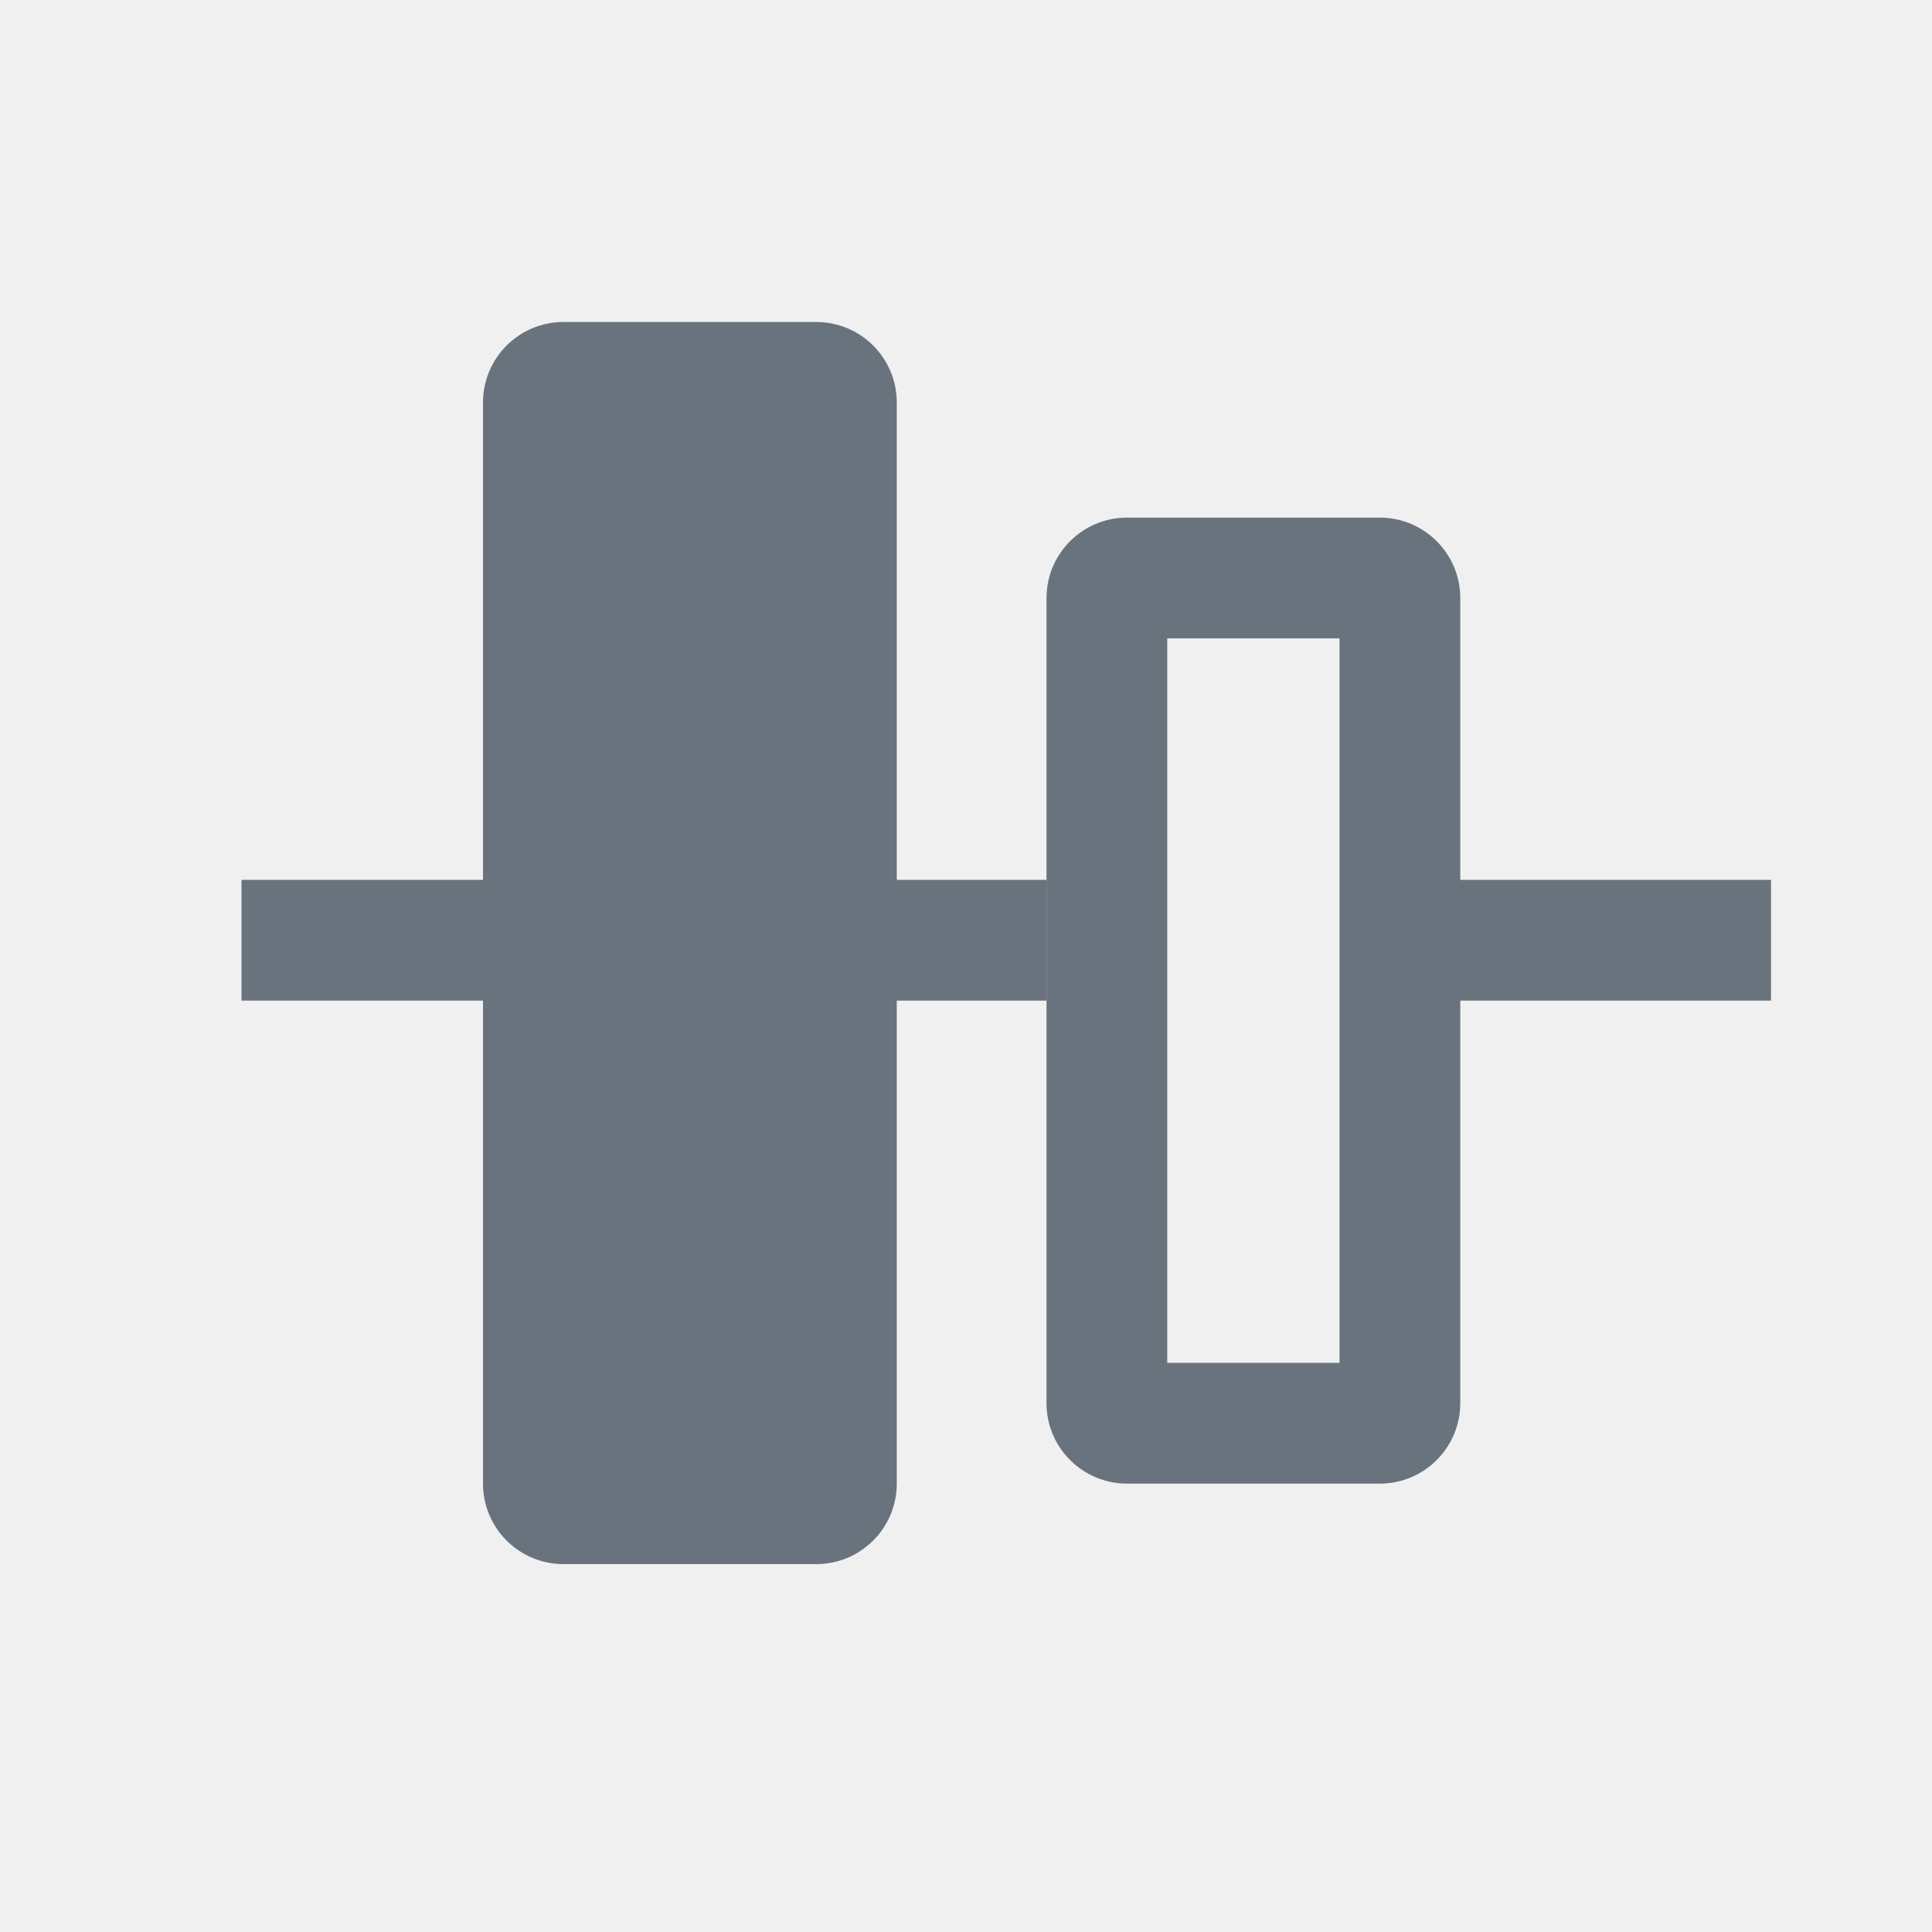
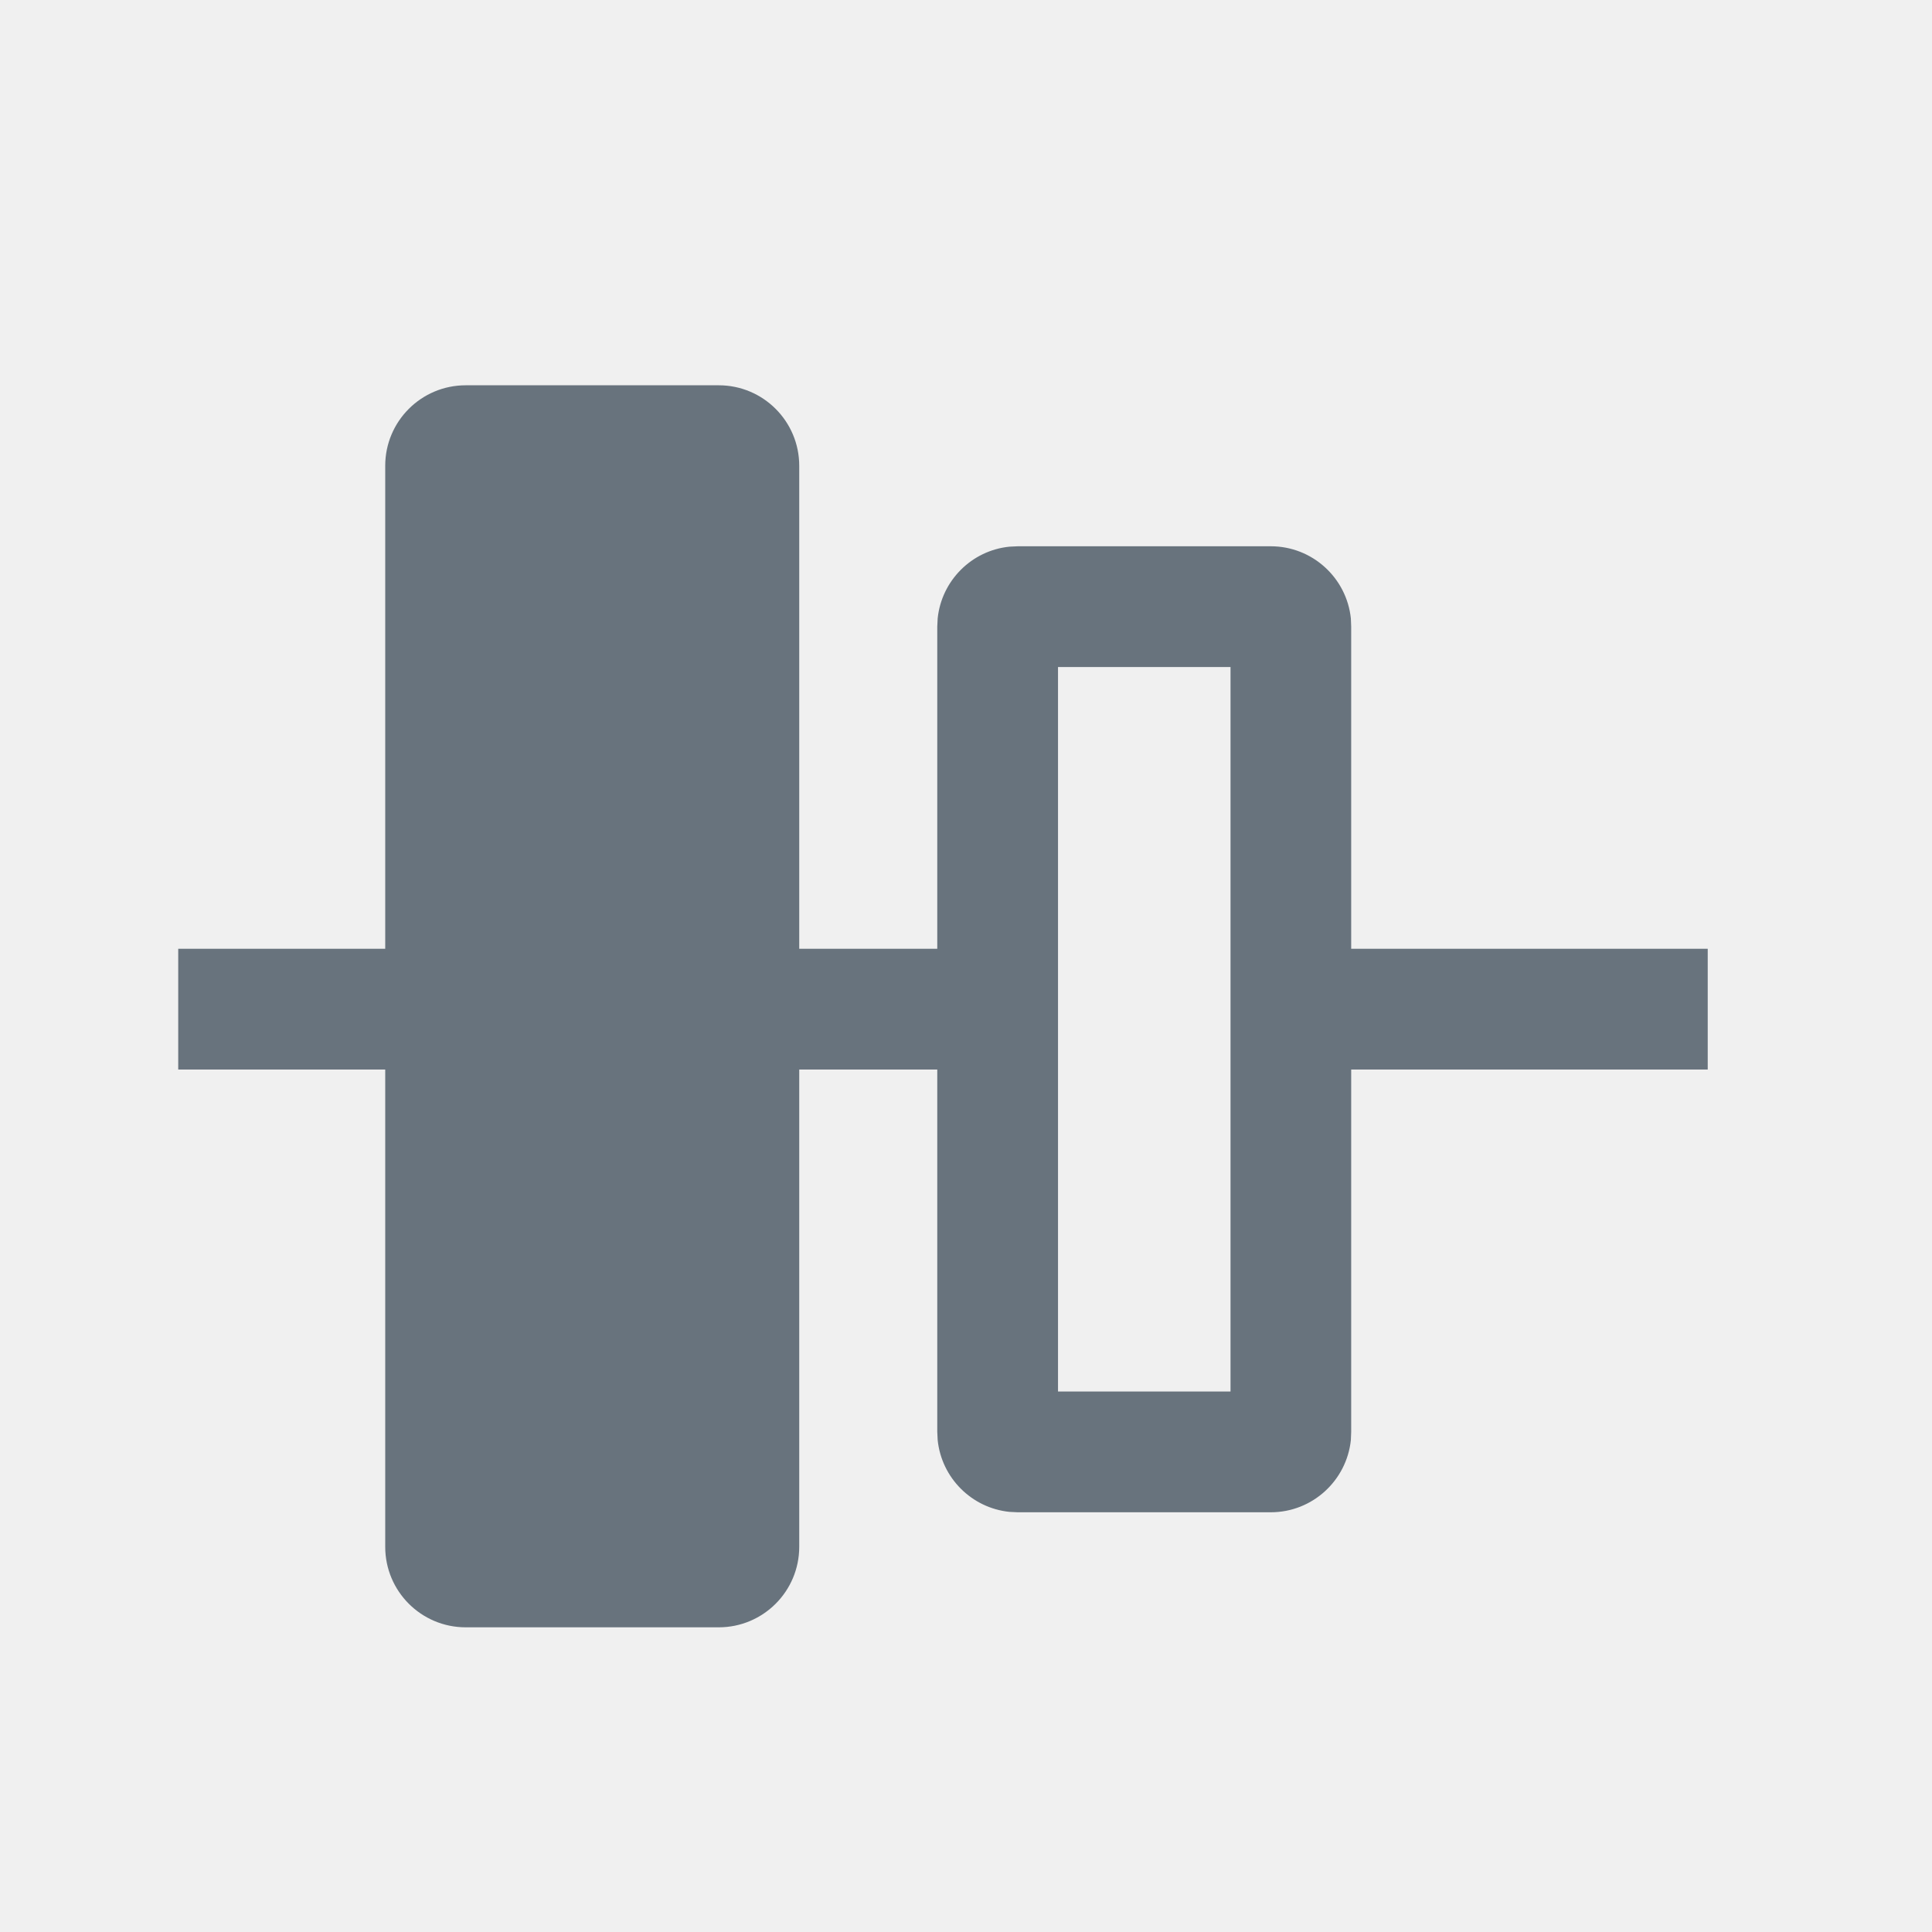
<svg xmlns="http://www.w3.org/2000/svg" width="24" height="24" viewBox="0 0 24 24" fill="none">
-   <rect x="11.14" y="19.43" width="5.14" height="15.43" rx="1" transform="rotate(-180 11.14 19.43)" fill="#68737D" />
-   <mask id="path-2-inside-1_8113_214" fill="white">
-     <rect x="13" y="6.43" width="5.14" height="12" rx="1" />
-   </mask>
-   <rect x="13" y="6.43" width="5.14" height="12" rx="1" stroke="#68737D" stroke-width="3" mask="url(#path-2-inside-1_8113_214)" />
-   <line x1="3" y1="11.68" x2="13" y2="11.68" stroke="#68737D" stroke-width="1.5" />
-   <line x1="18" y1="11.68" x2="22" y2="11.68" stroke="#68737D" stroke-width="1.5" />
+   <g clip-path="url(#clip0_8118_415)">
+     <rect x="9.929" y="4.786" width="15.429" height="5.143" rx="1" transform="rotate(90 9.92859 4.78577)" fill="#68737D" />
+     <path d="M13.143 8.286L13.143 17.286L15.286 17.286L15.286 8.286L13.143 8.286ZM12.643 18.786L12.54 18.781C12.07 18.733 11.696 18.359 11.648 17.888L11.643 17.786L11.643 7.786L11.648 7.683C11.696 7.213 12.07 6.838 12.54 6.791L12.643 6.786L15.786 6.786C16.303 6.786 16.729 7.179 16.781 7.683L16.785 7.786L16.785 17.786L16.781 17.888C16.729 18.392 16.303 18.786 15.786 18.786L12.643 18.786Z" fill="#68737D" />
+     <line x1="12.214" y1="12.536" x2="2.214" y2="12.536" stroke="#68737D" stroke-width="1.5" />
+     <line x1="21.214" y1="12.536" x2="16.214" y2="12.536" stroke="#68737D" stroke-width="1.5" />
+   </g>
+   <defs>
+     <clipPath id="clip0_8118_415">
+       <rect width="24" height="24" fill="white" />
+     </clipPath>
+   </defs>
</svg>
